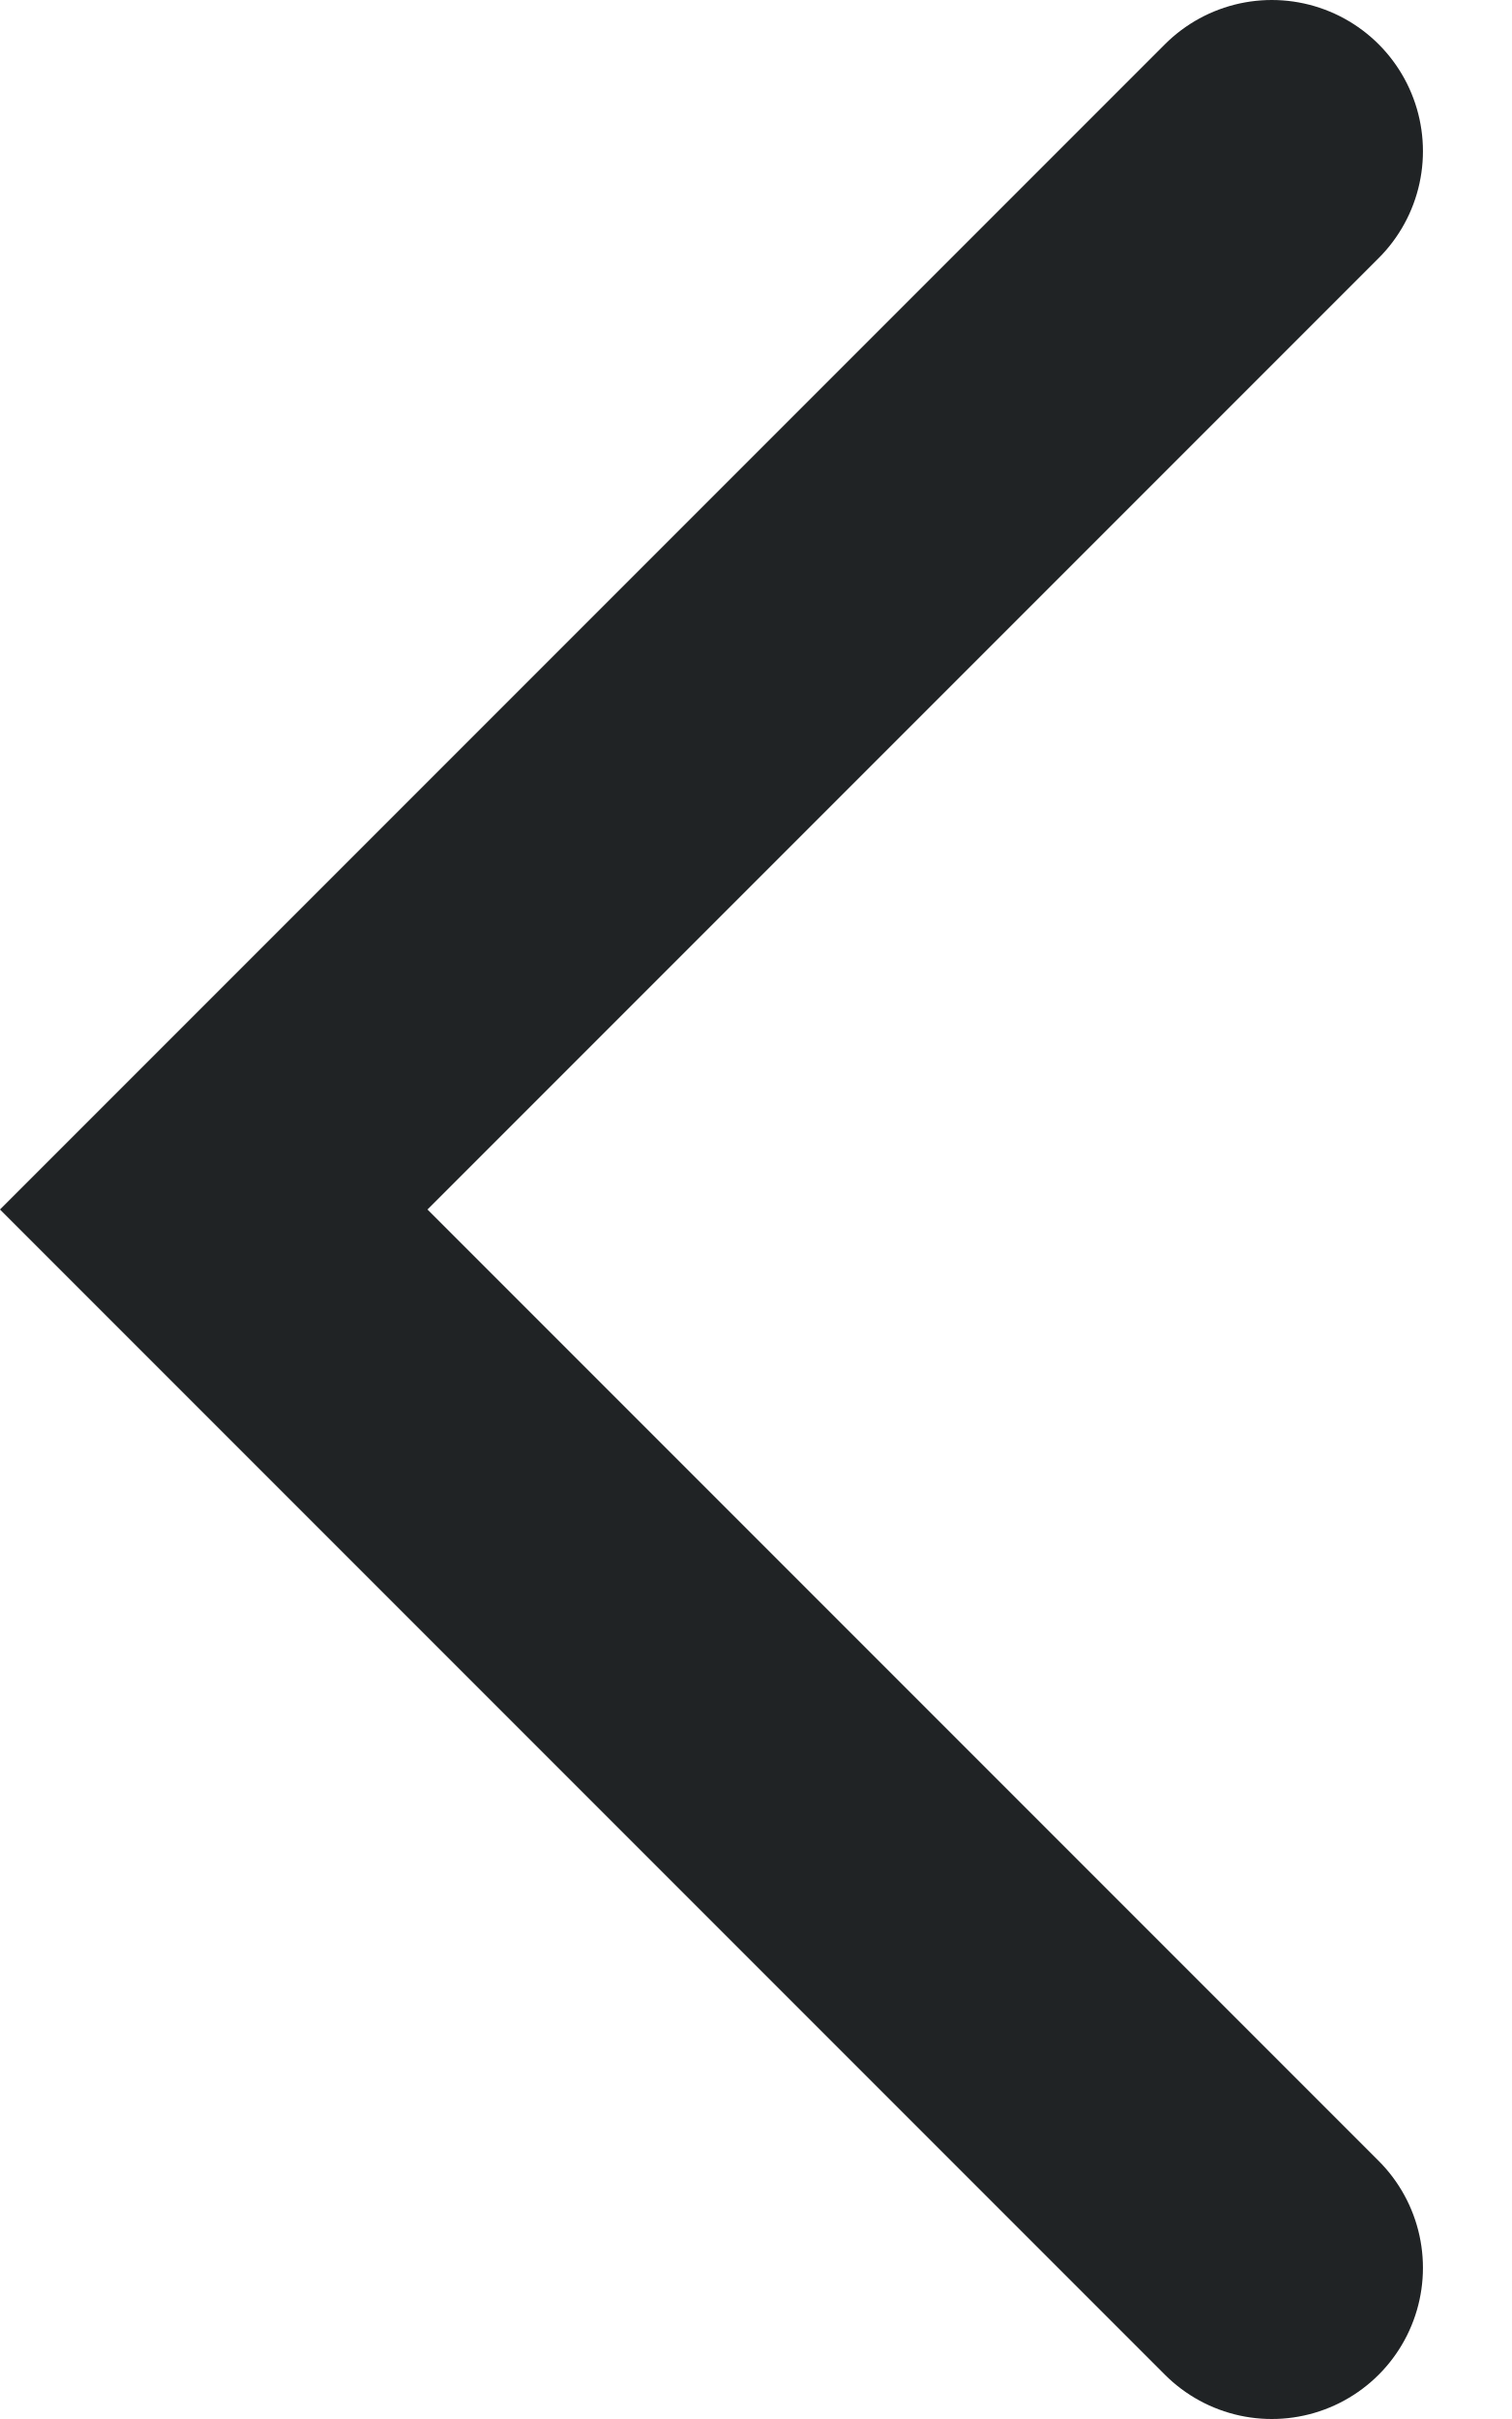
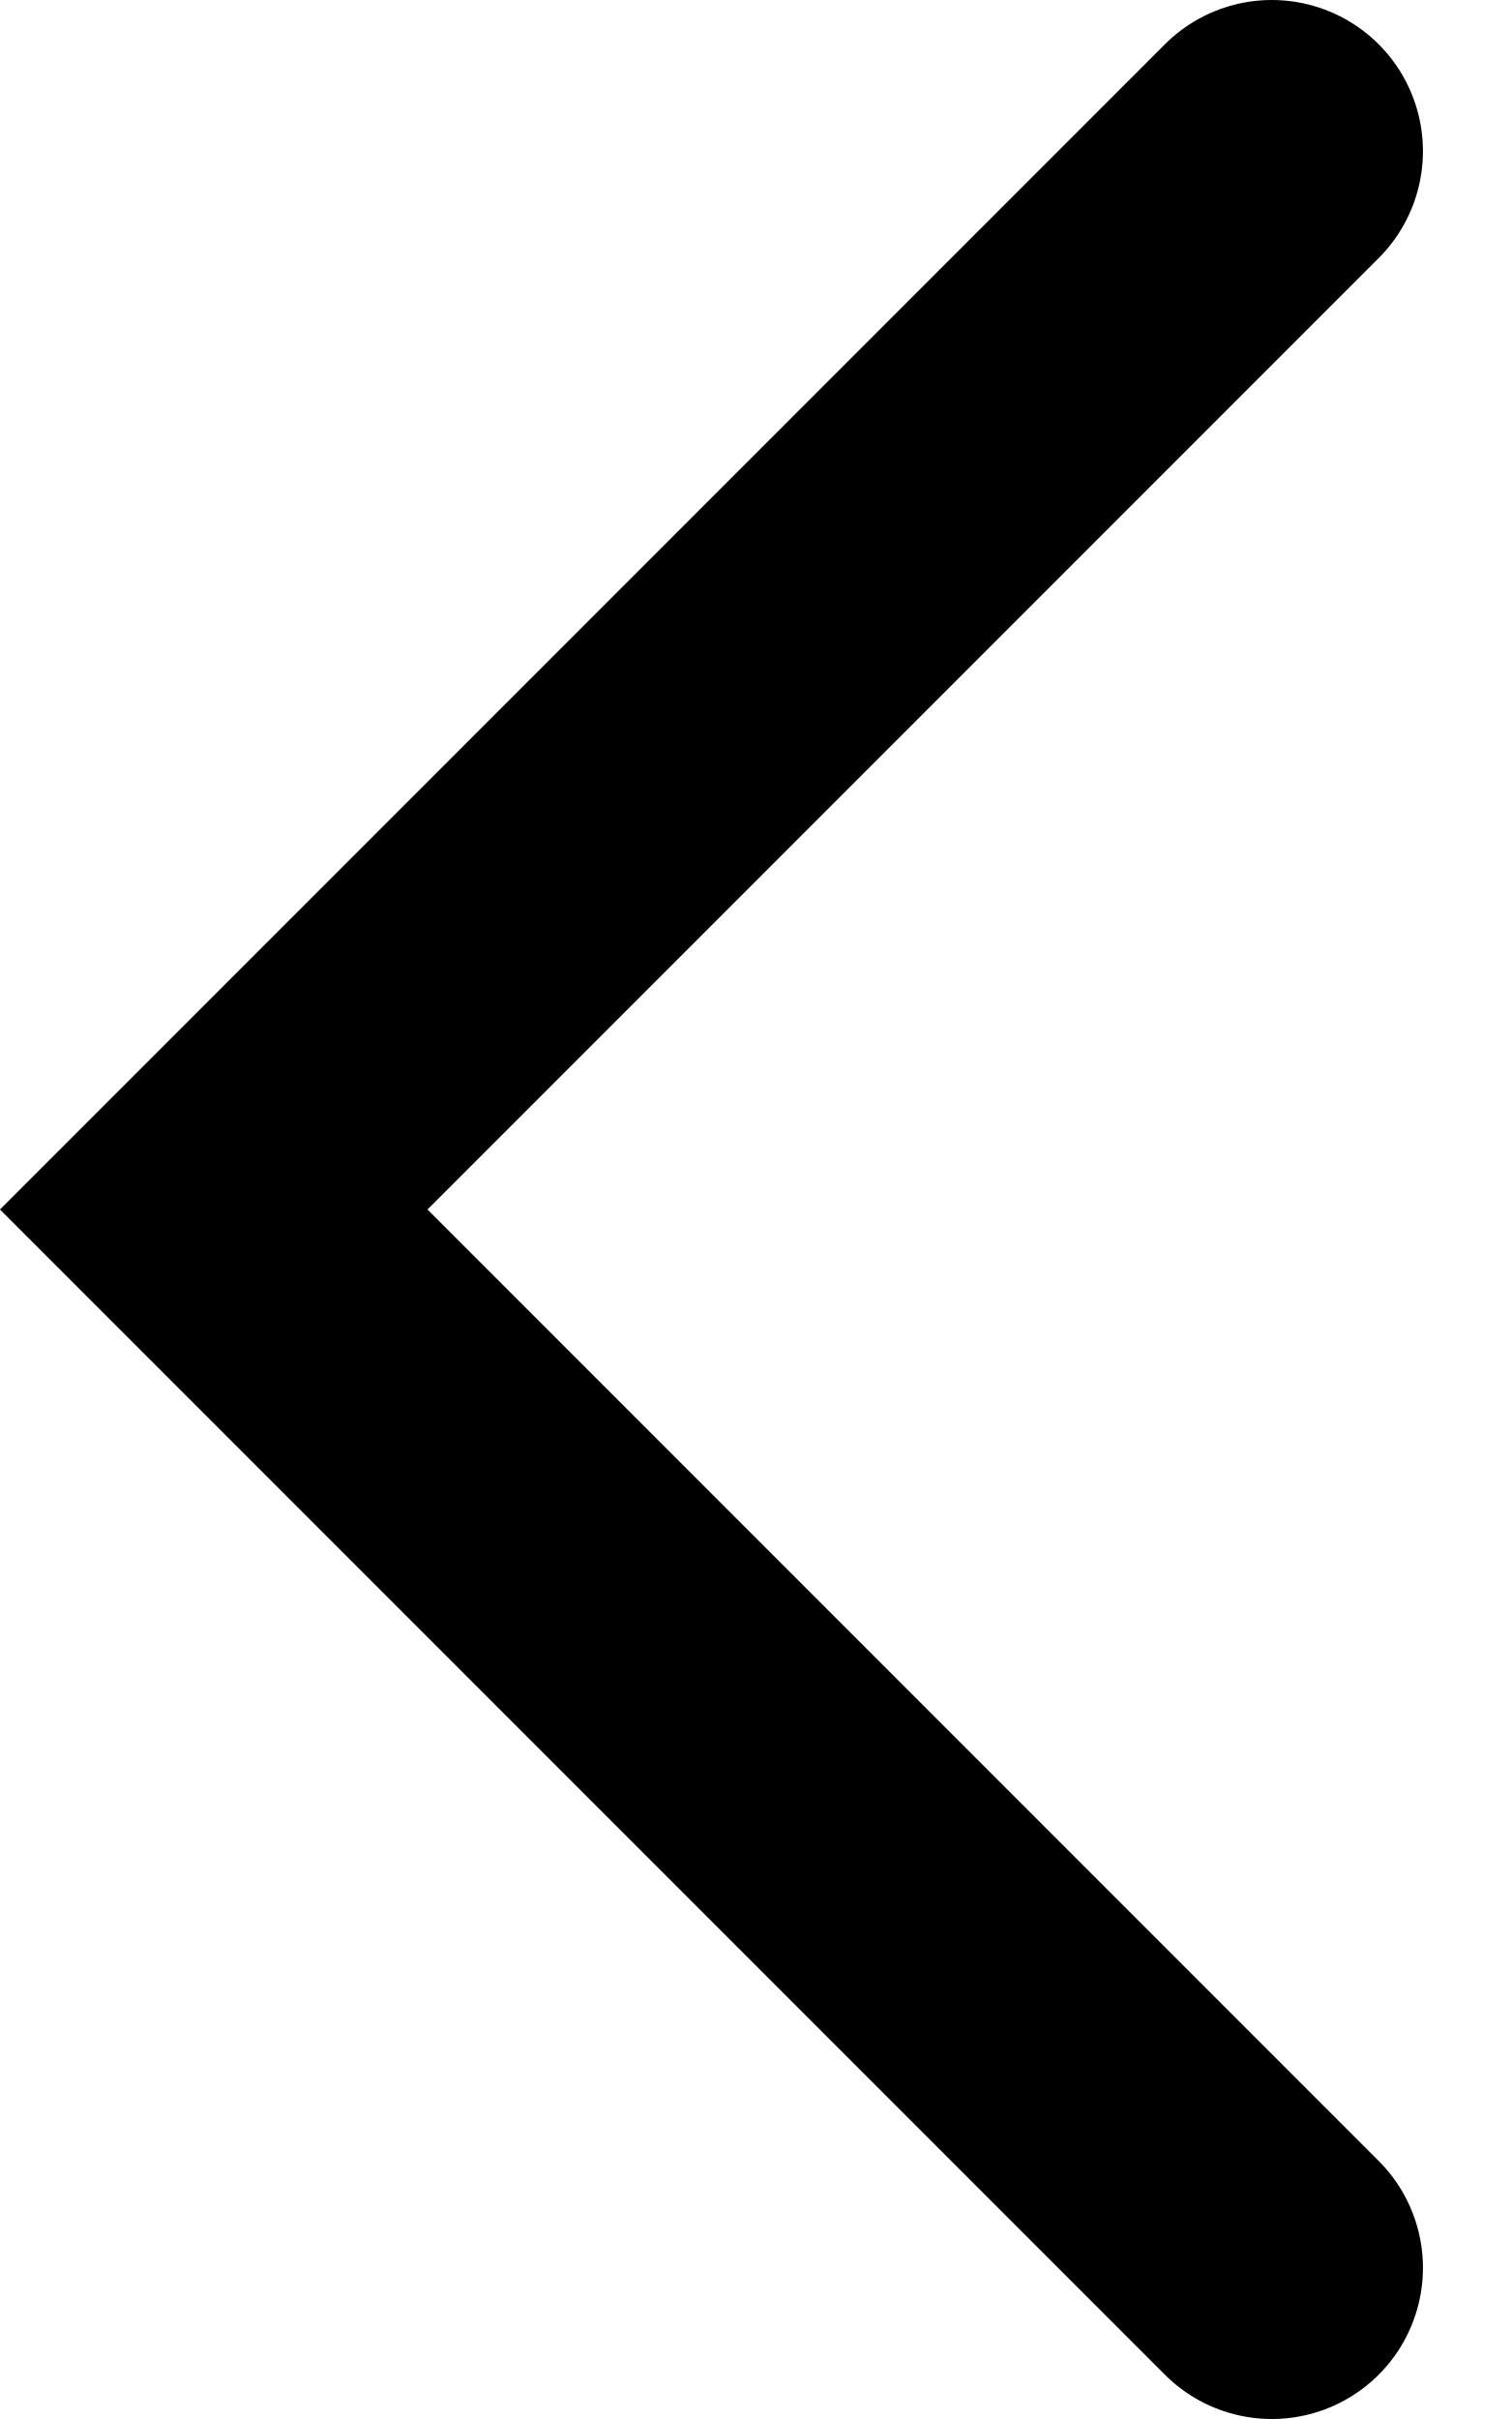
<svg xmlns="http://www.w3.org/2000/svg" width="10" height="16" viewBox="0 0 10 16" fill="none">
-   <path d="M8.414 1L1.414 8L8.414 15" stroke="#202325" stroke-width="2" stroke-linecap="round" />
+   <path d="M8.414 1L1.414 8L8.414 15" stroke="currentColor" stroke-width="2" stroke-linecap="round" />
</svg>
